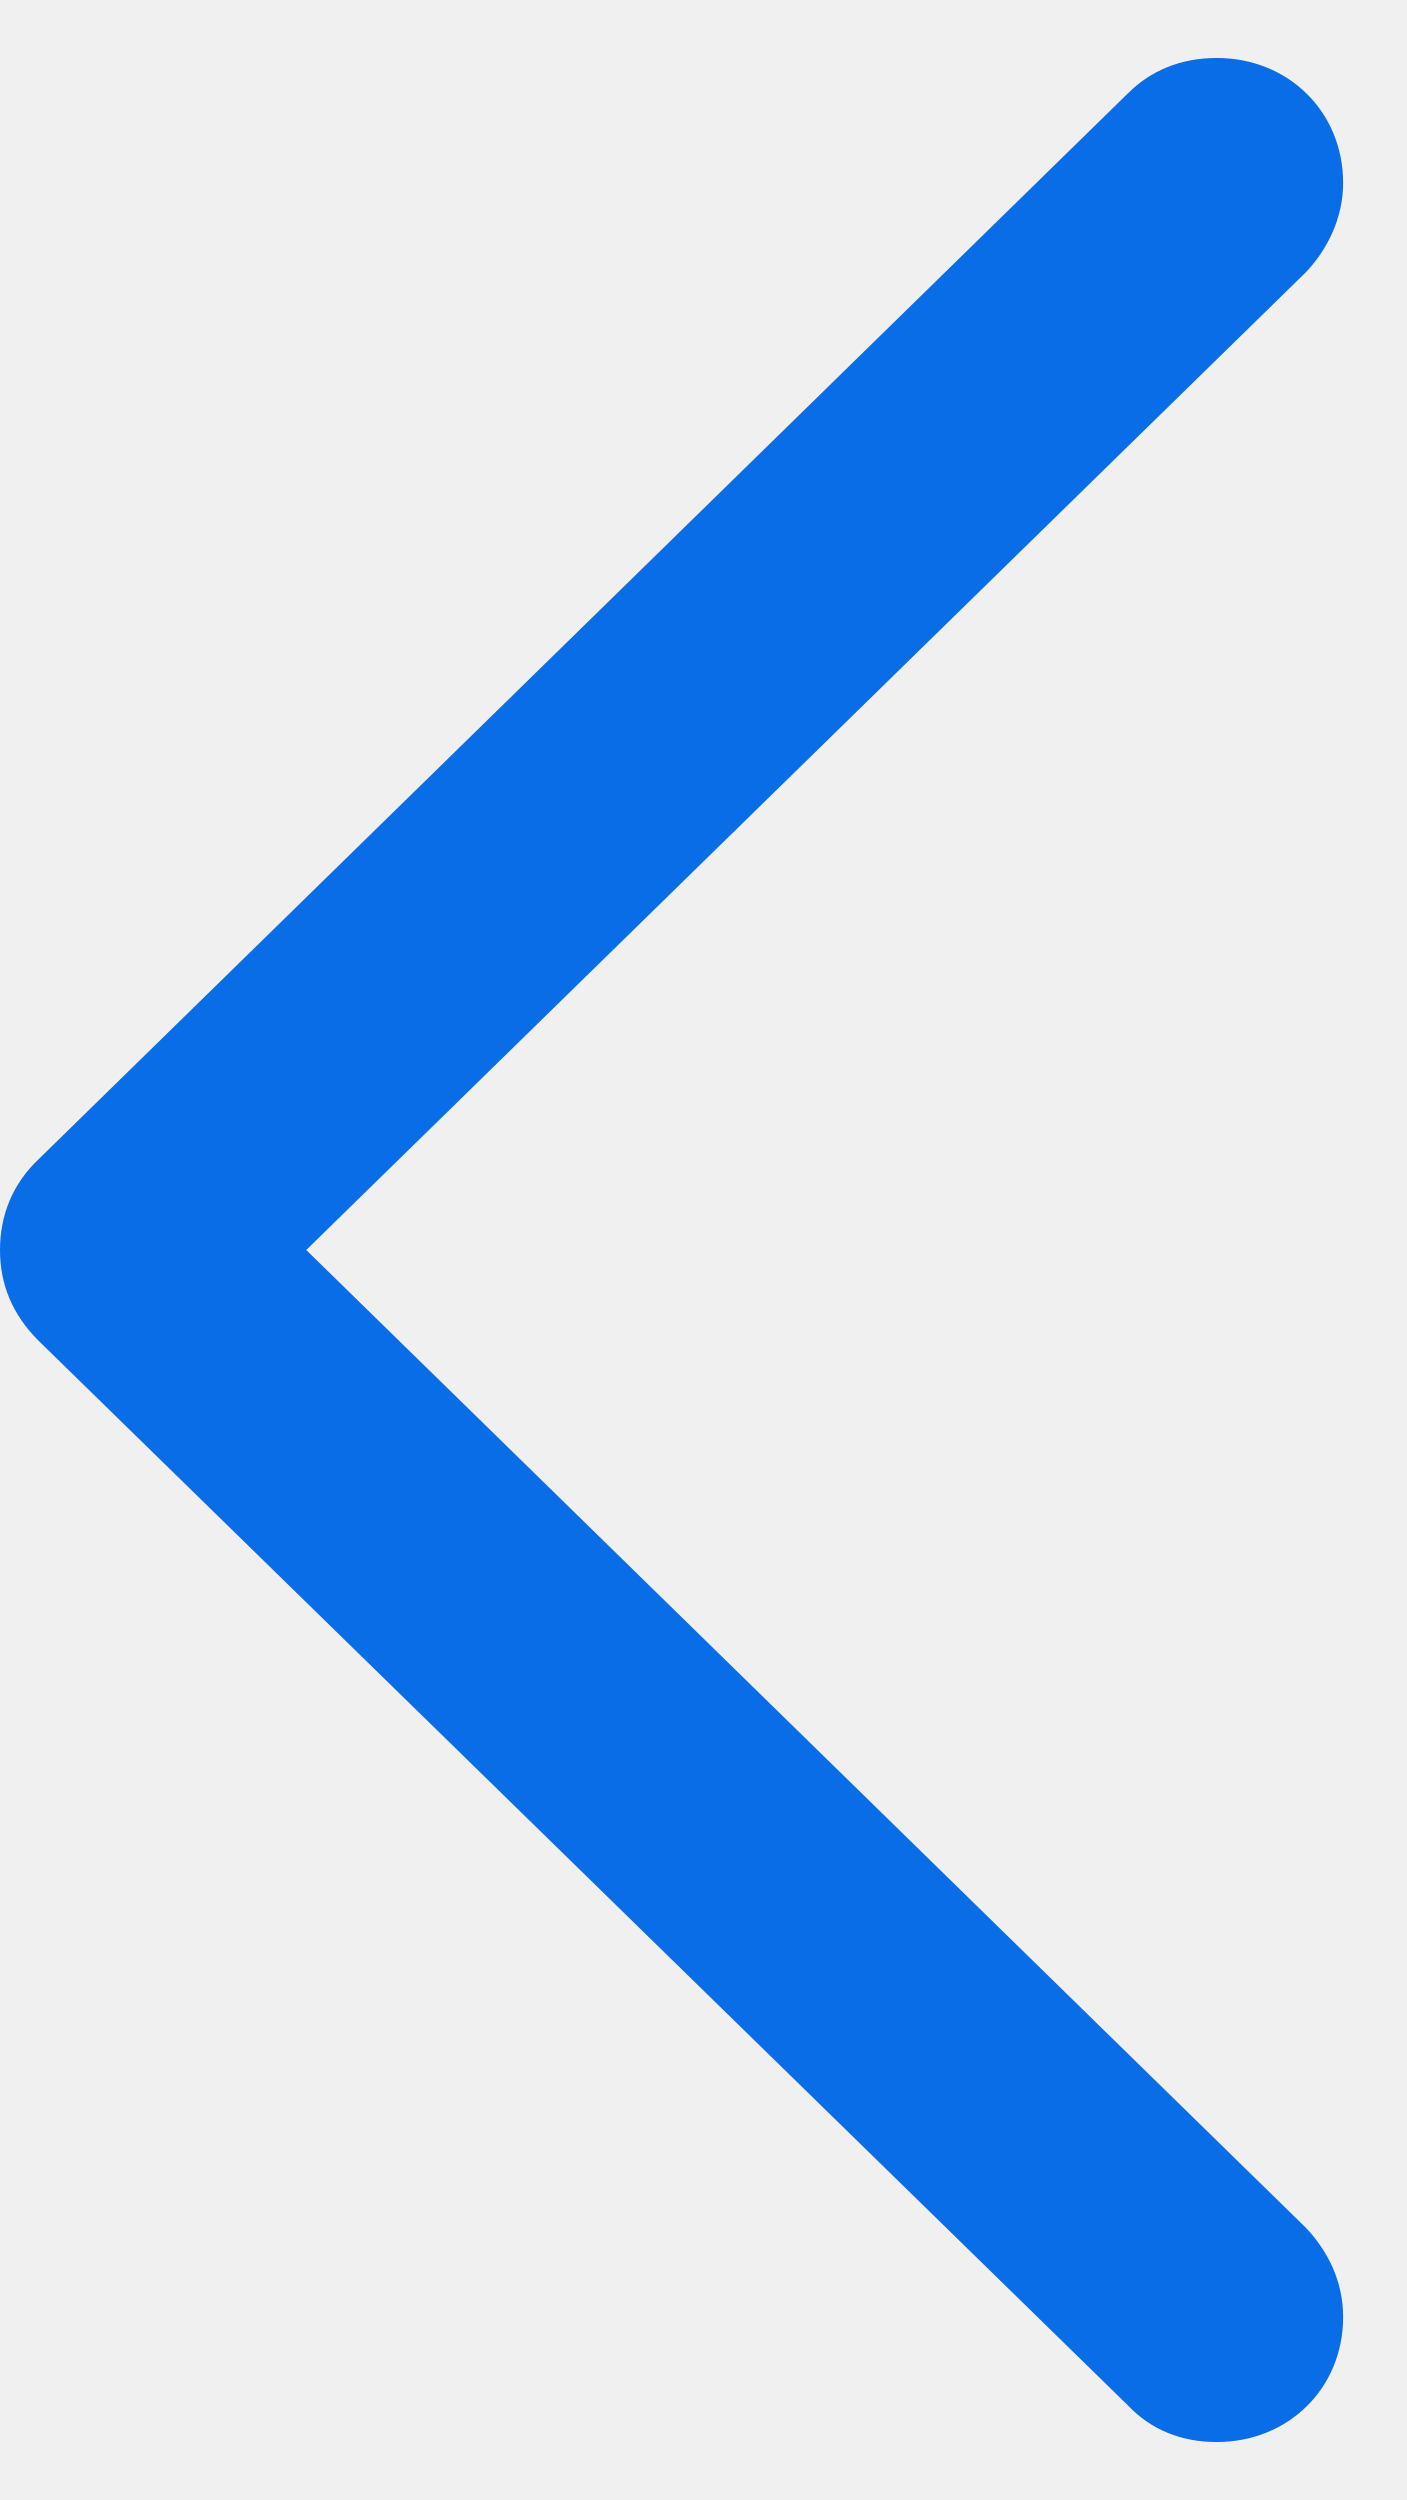
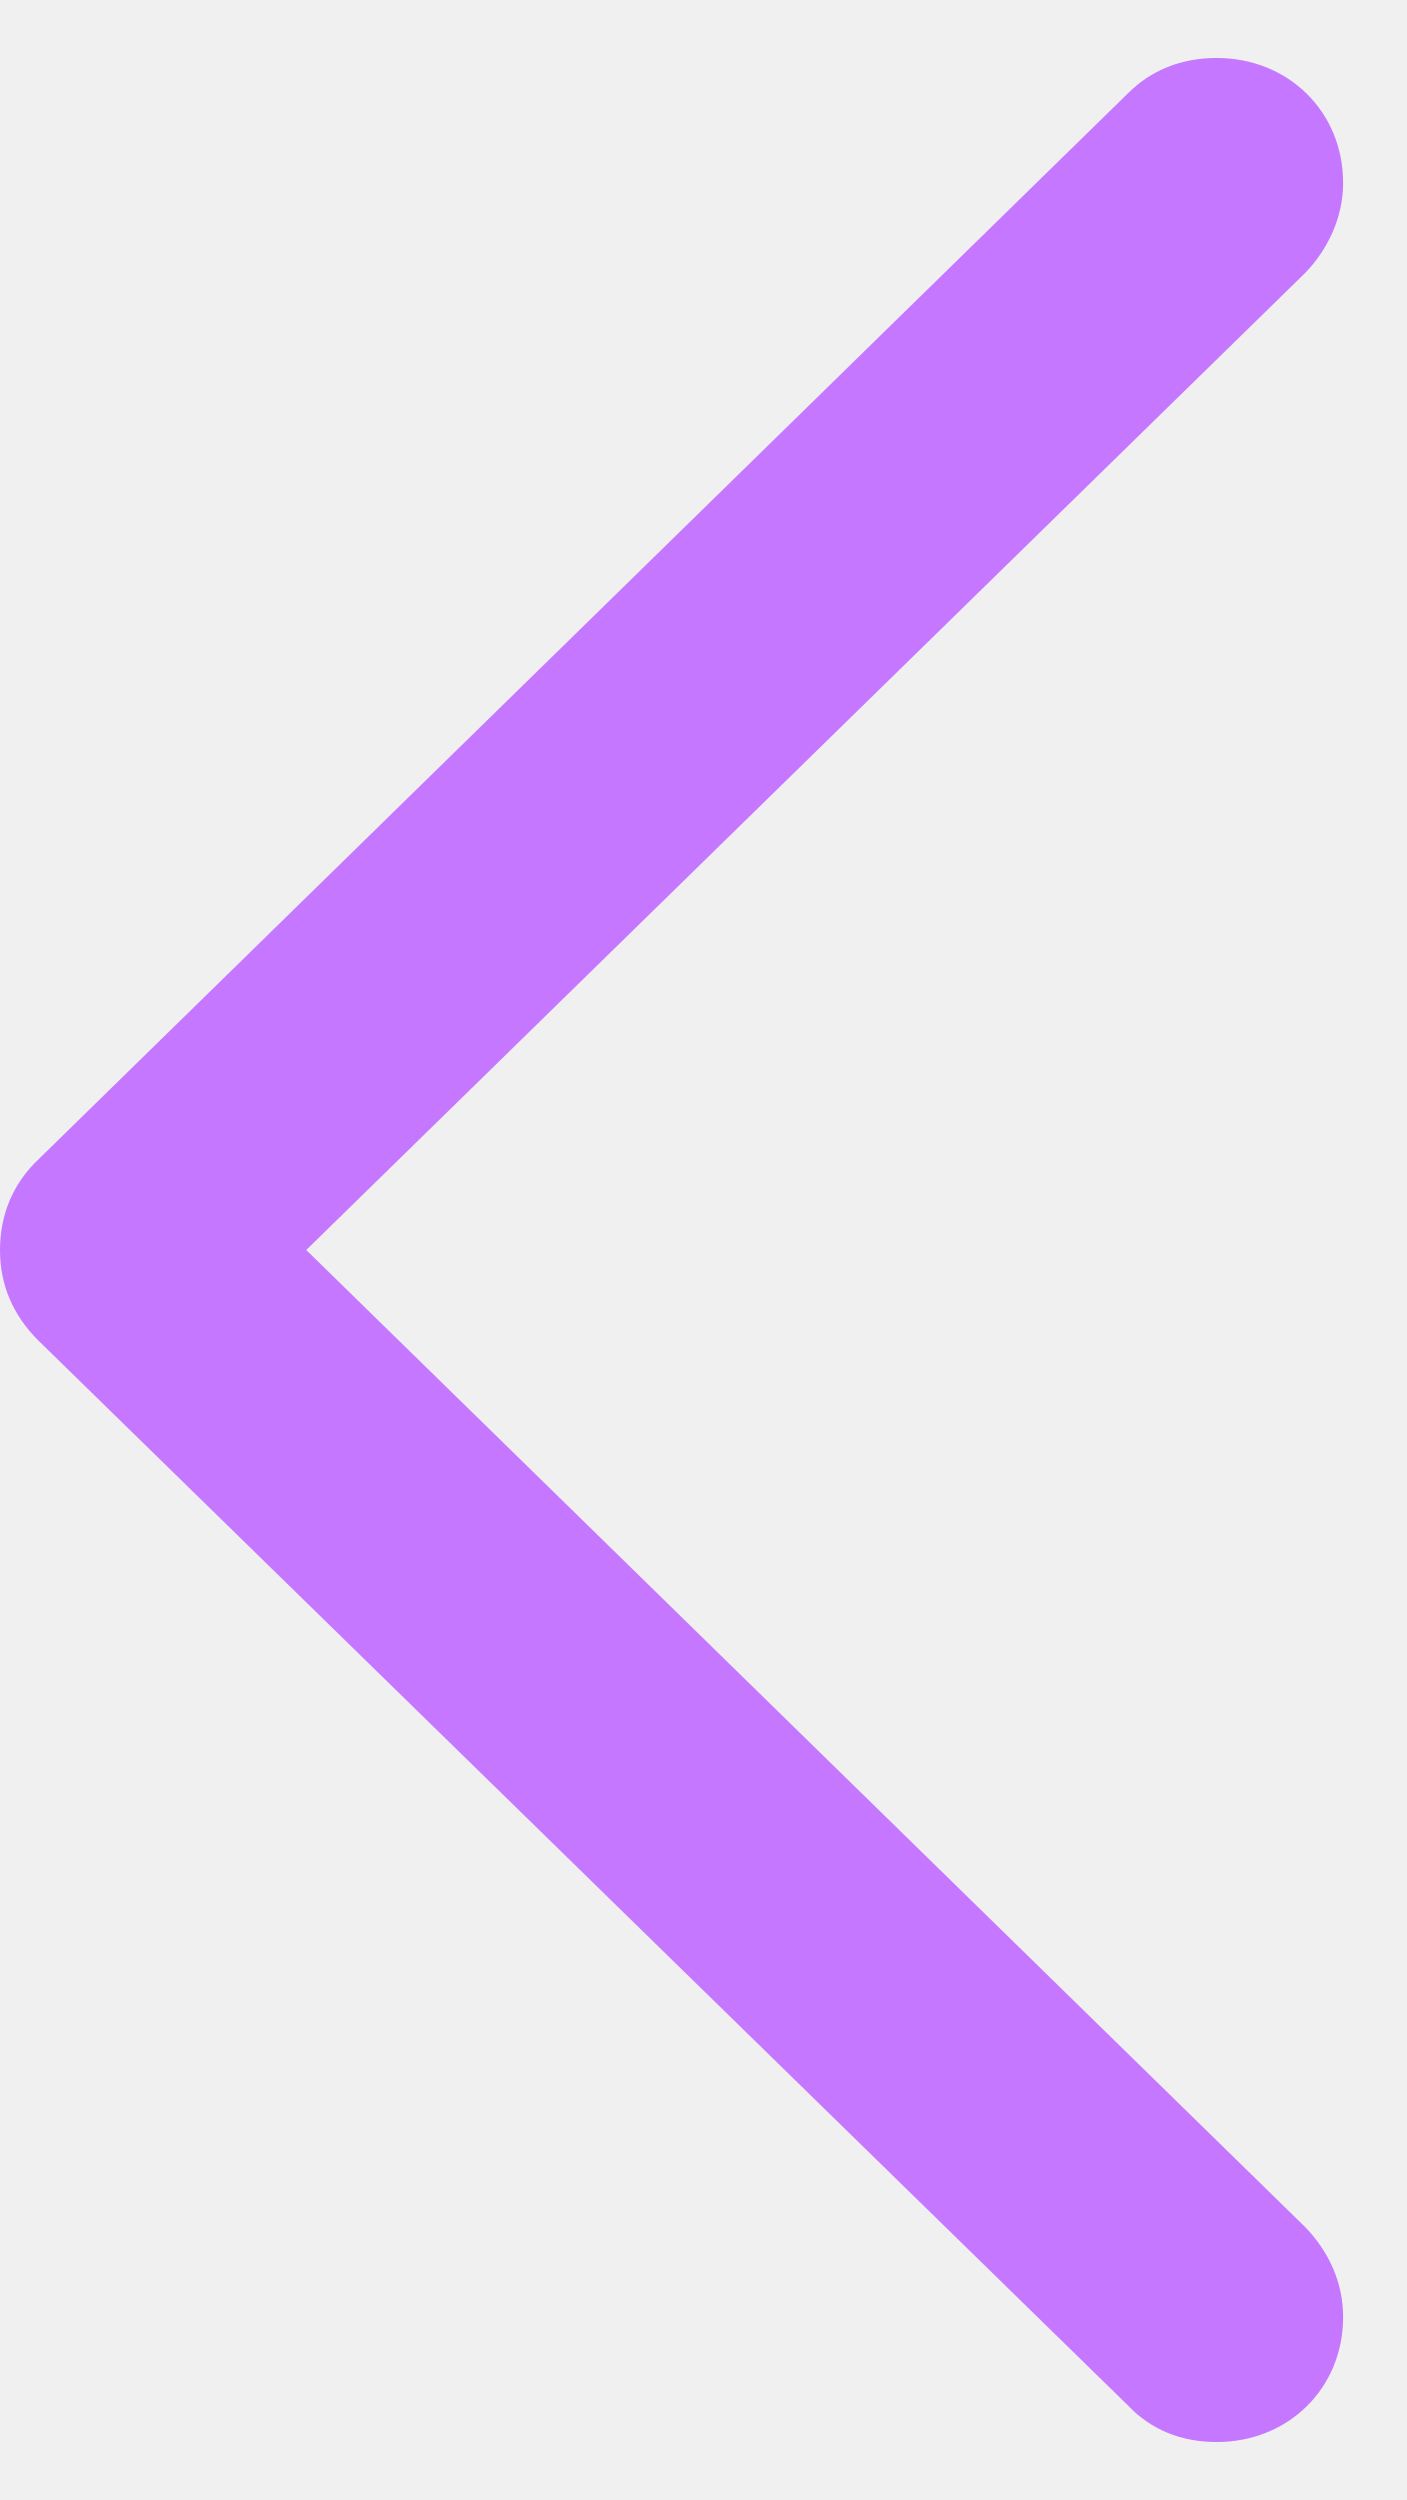
<svg xmlns="http://www.w3.org/2000/svg" width="9" height="16" viewBox="0 0 9 16" fill="none">
-   <path d="M0 8C0 8.22 0.079 8.413 0.246 8.58L7.216 15.392C7.365 15.55 7.559 15.629 7.787 15.629C8.244 15.629 8.596 15.286 8.596 14.829C8.596 14.601 8.499 14.407 8.358 14.258L1.96 8L8.358 1.742C8.499 1.593 8.596 1.391 8.596 1.171C8.596 0.714 8.244 0.371 7.787 0.371C7.559 0.371 7.365 0.45 7.216 0.6L0.246 7.42C0.079 7.578 0 7.78 0 8Z" fill="#096DE7" />
+   <g clip-path="url(#clip0_145_3651)">
+     <path d="M0 8C0 8.22 0.079 8.413 0.246 8.58L7.216 15.392C7.365 15.55 7.559 15.629 7.787 15.629C8.244 15.629 8.596 15.286 8.596 14.829C8.596 14.601 8.499 14.407 8.358 14.258L1.96 8L8.358 1.742C8.499 1.593 8.596 1.391 8.596 1.171C8.596 0.714 8.244 0.371 7.787 0.371C7.559 0.371 7.365 0.45 7.216 0.6L0.246 7.42C0.079 7.578 0 7.78 0 8Z" fill="#C677FF" />
+   </g>
+   <defs>
+     <clipPath id="clip0_145_3651">
+       <rect width="9" height="16" fill="white" />
+     </clipPath>
+   </defs>
</svg>
